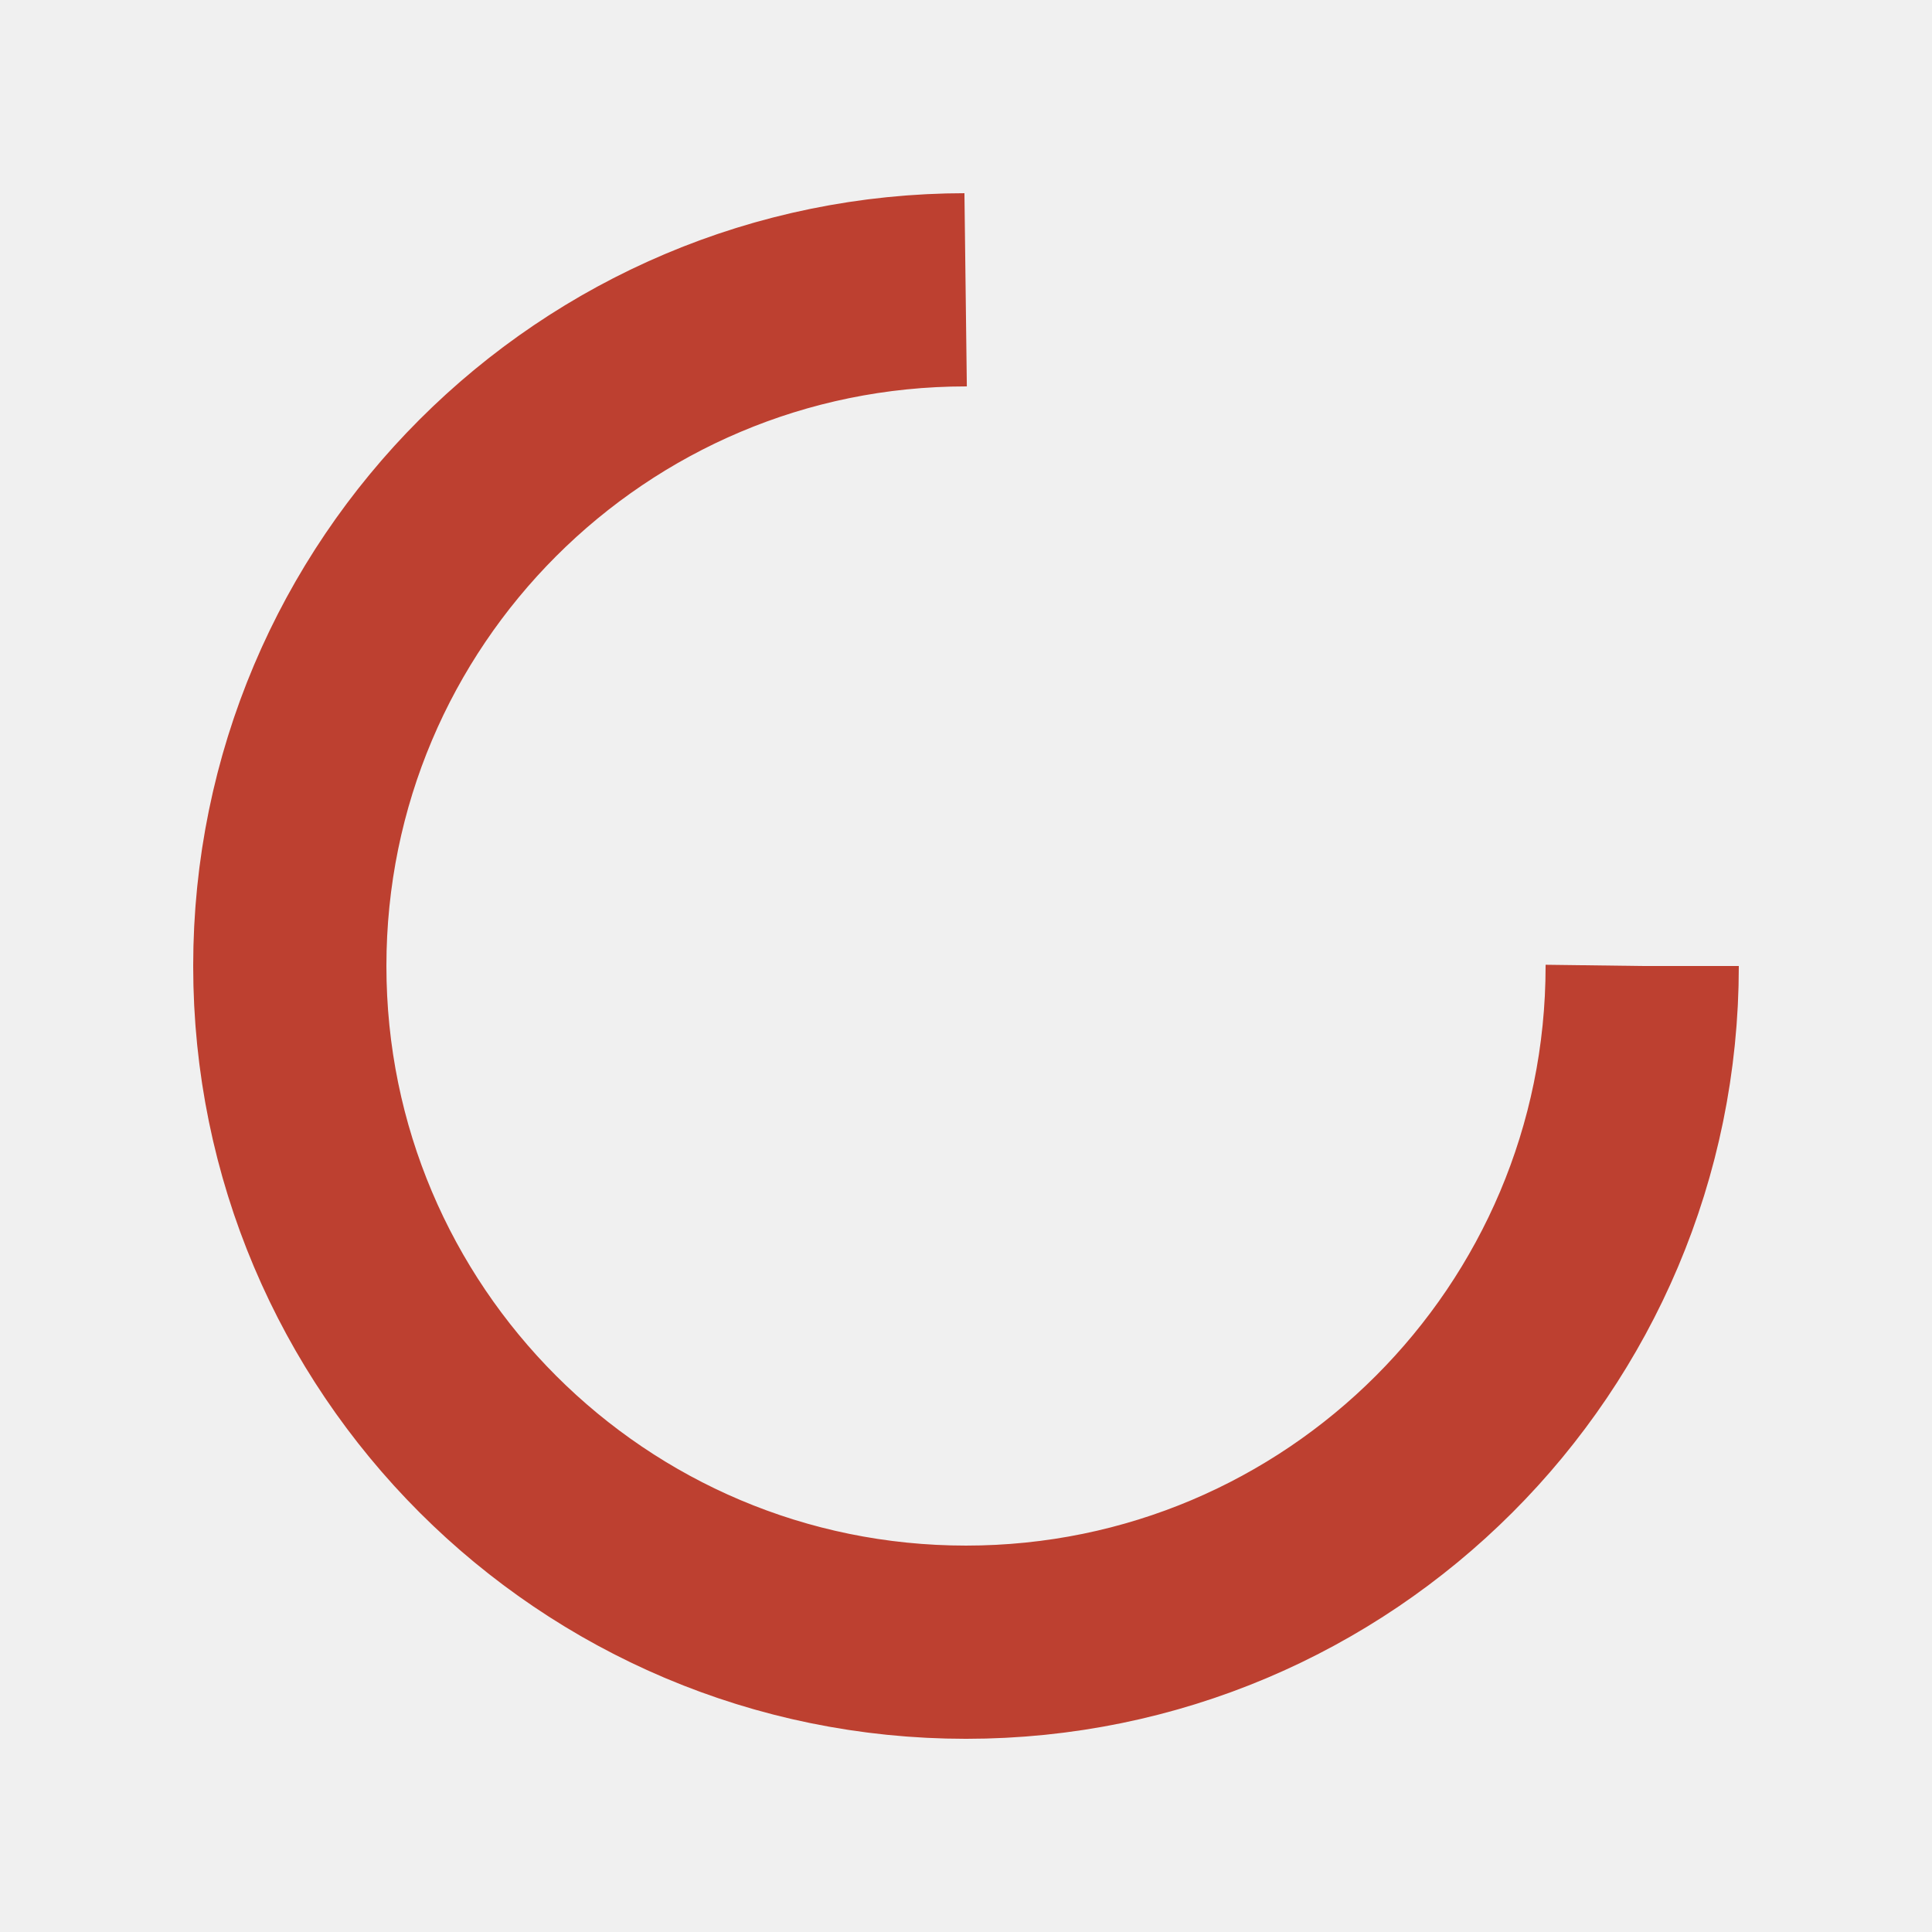
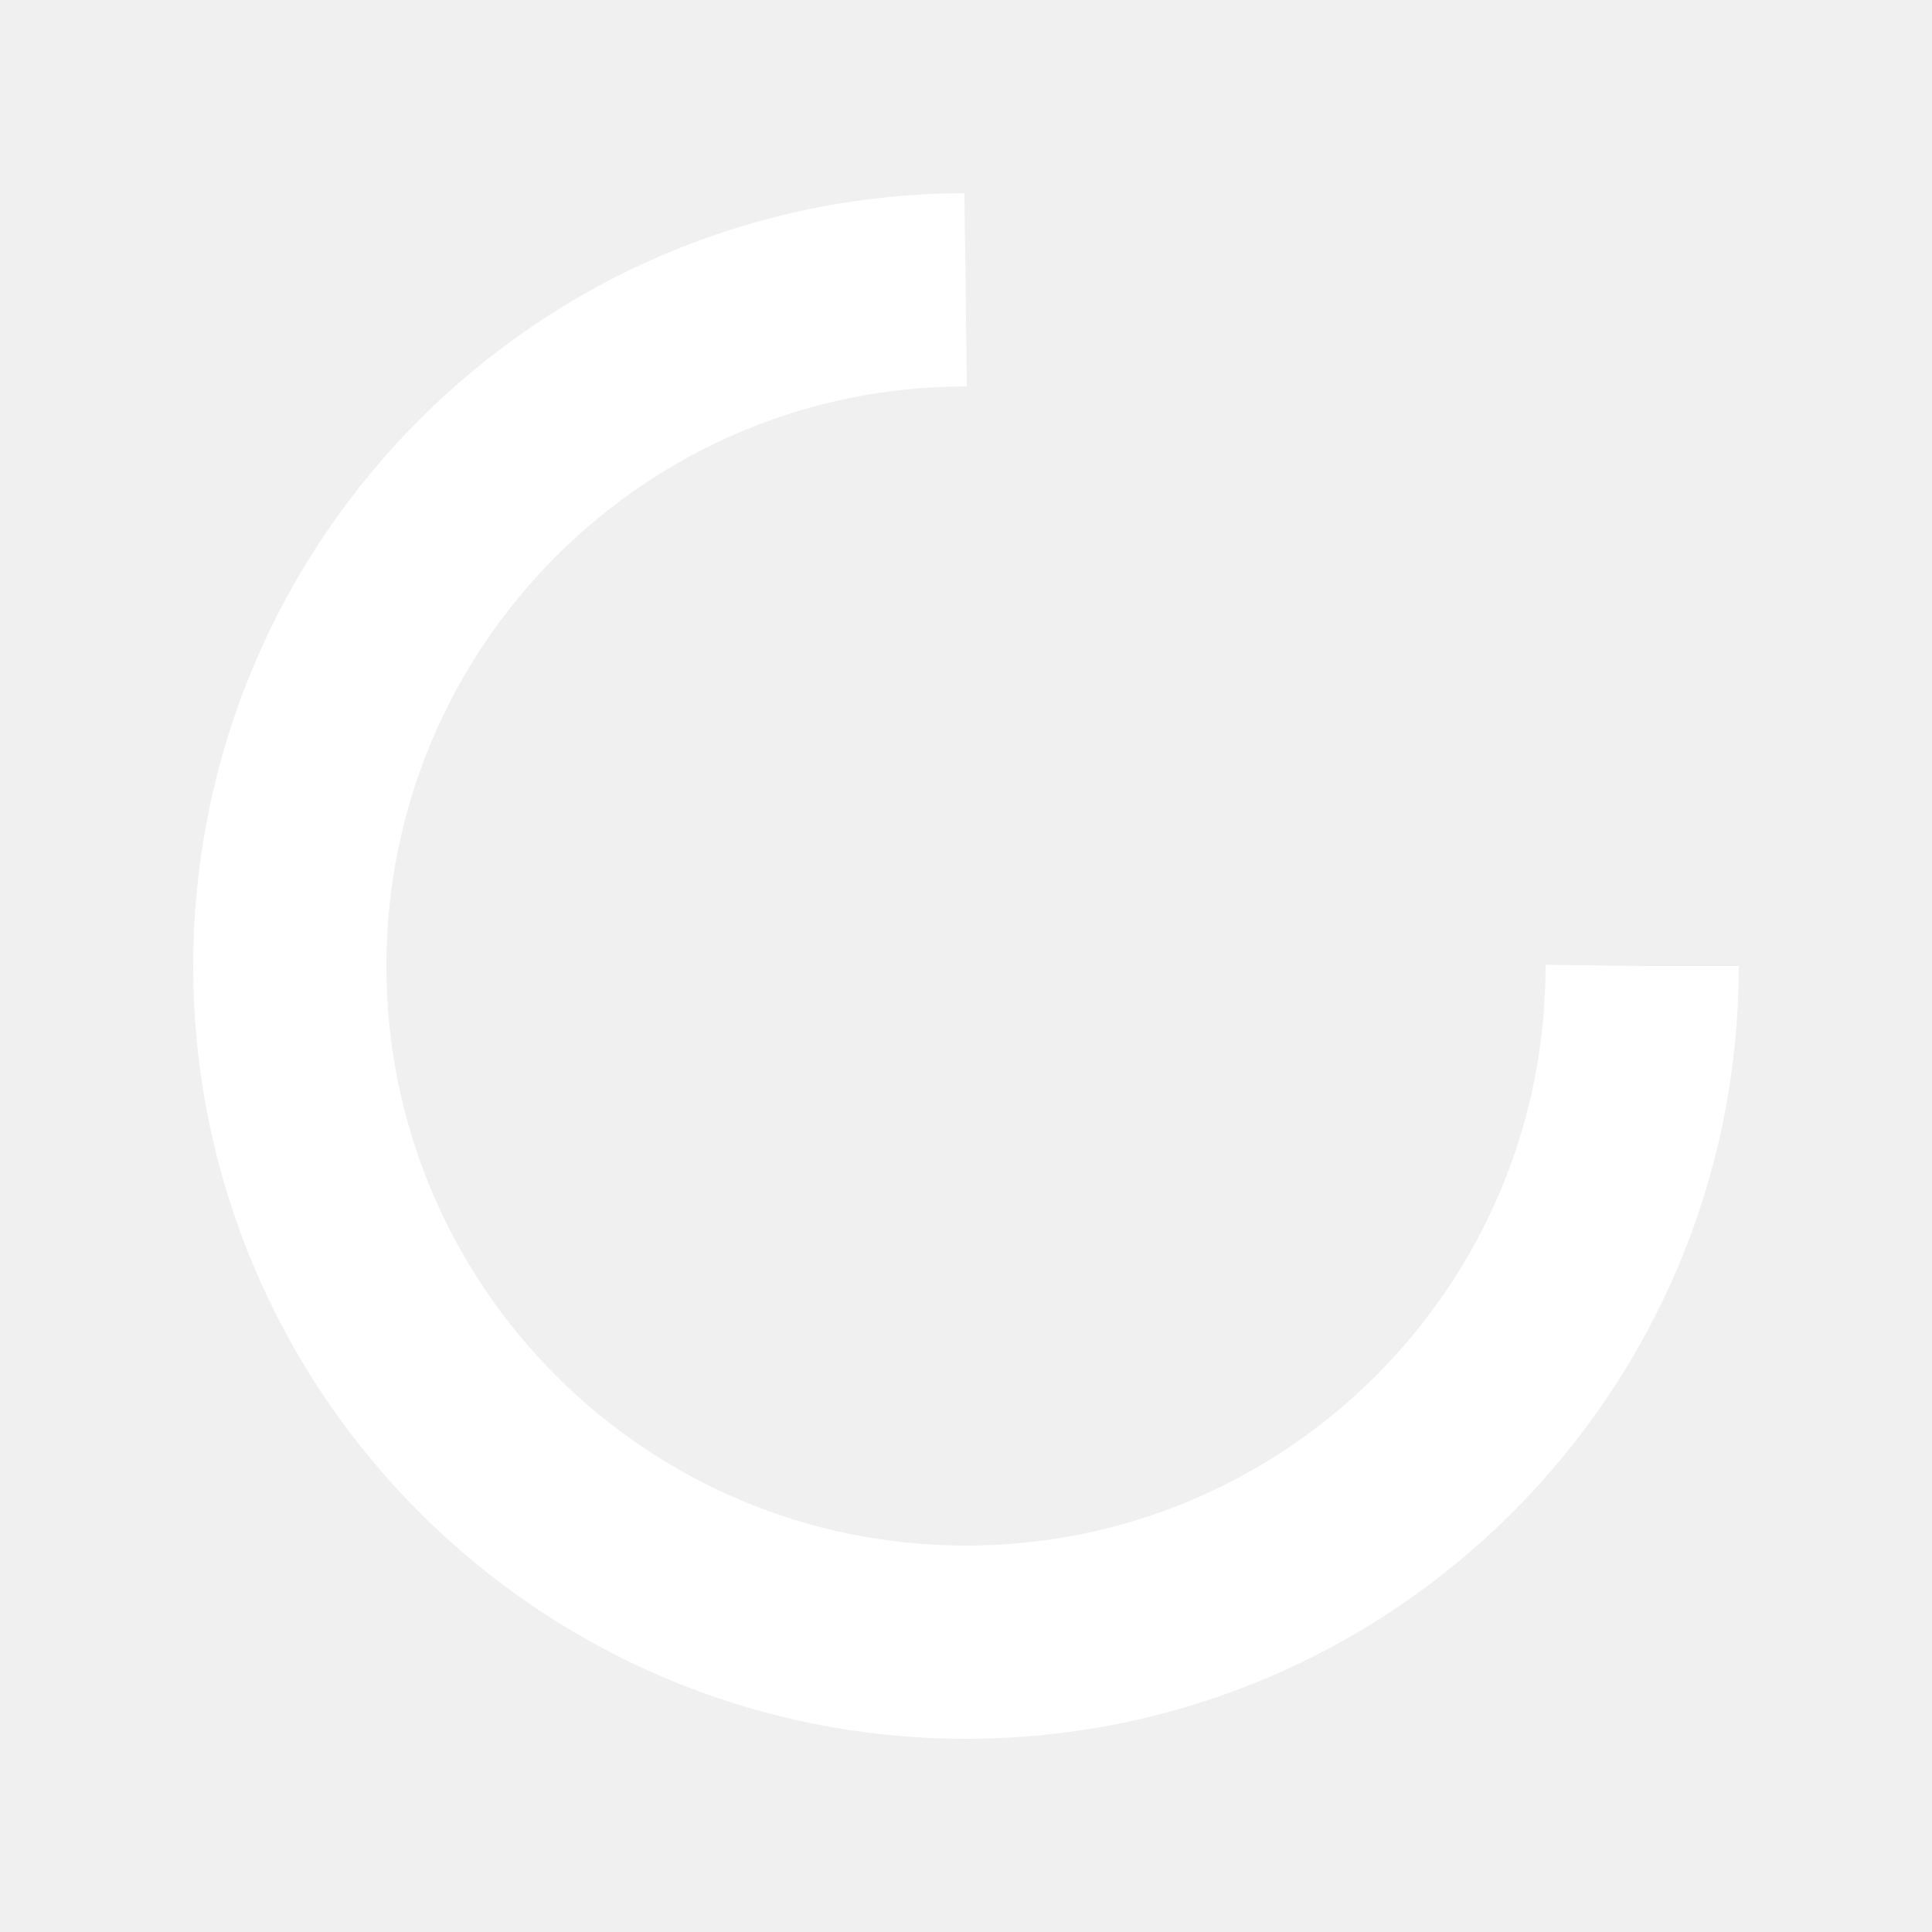
<svg xmlns="http://www.w3.org/2000/svg" width="200px" height="200px" viewBox="0 0 100 100" preserveAspectRatio="xMidYMid" class="lds-rolling" style="background: rgba(0, 0, 0, 0) none repeat scroll 0% 0%;">
-   <circle cx="50" cy="50" fill="none" ng-attr-stroke="{{config.color}}" ng-attr-stroke-width="{{config.width}}" ng-attr-r="{{config.radius}}" ng-attr-stroke-dasharray="{{config.dasharray}}" stroke="#bd4030" stroke-width="10" r="35" stroke-dasharray="164.934 56.978">
+   <circle cx="50" cy="50" fill="none" ng-attr-stroke="{{config.color}}" ng-attr-stroke-width="{{config.width}}" ng-attr-r="{{config.radius}}" ng-attr-stroke-dasharray="{{config.dasharray}}" stroke="#fff" stroke-width="10" r="35" stroke-dasharray="164.934 56.978">
    <animateTransform attributeName="transform" type="rotate" calcMode="linear" values="0 50 50;360 50 50" keyTimes="0;1" dur="1s" begin="0s" repeatCount="indefinite" />
  </circle>
</svg>
